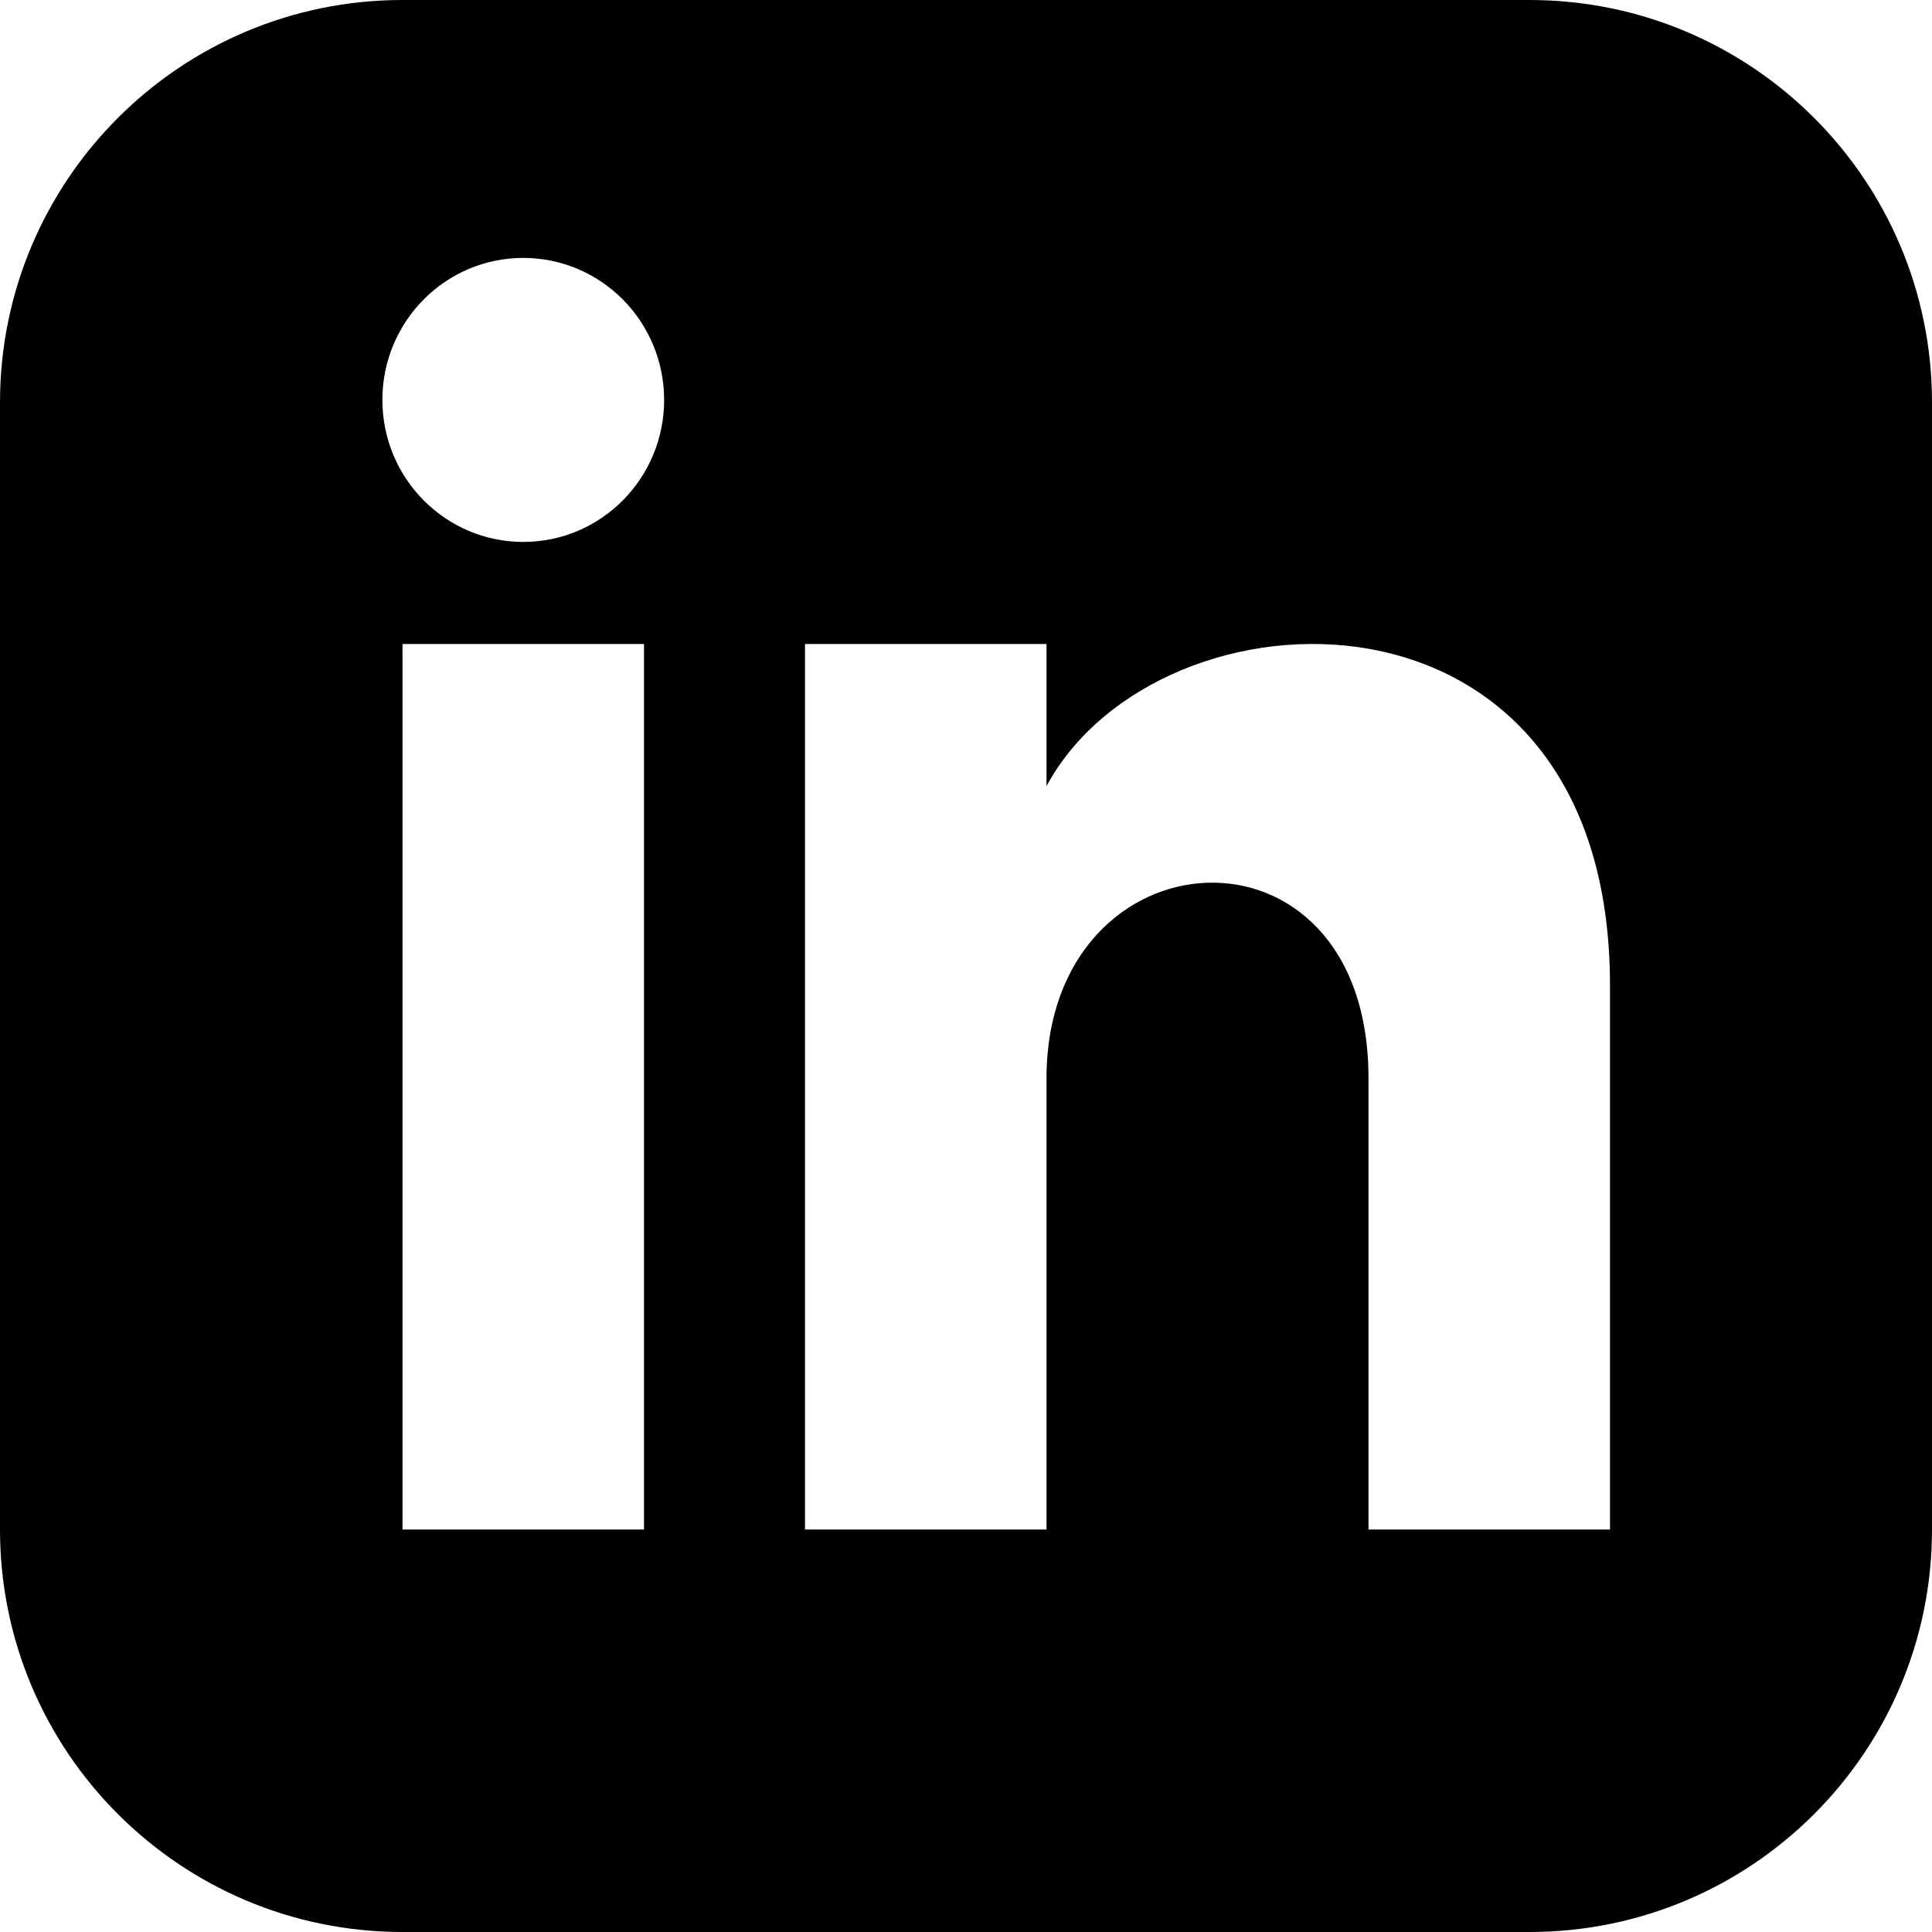
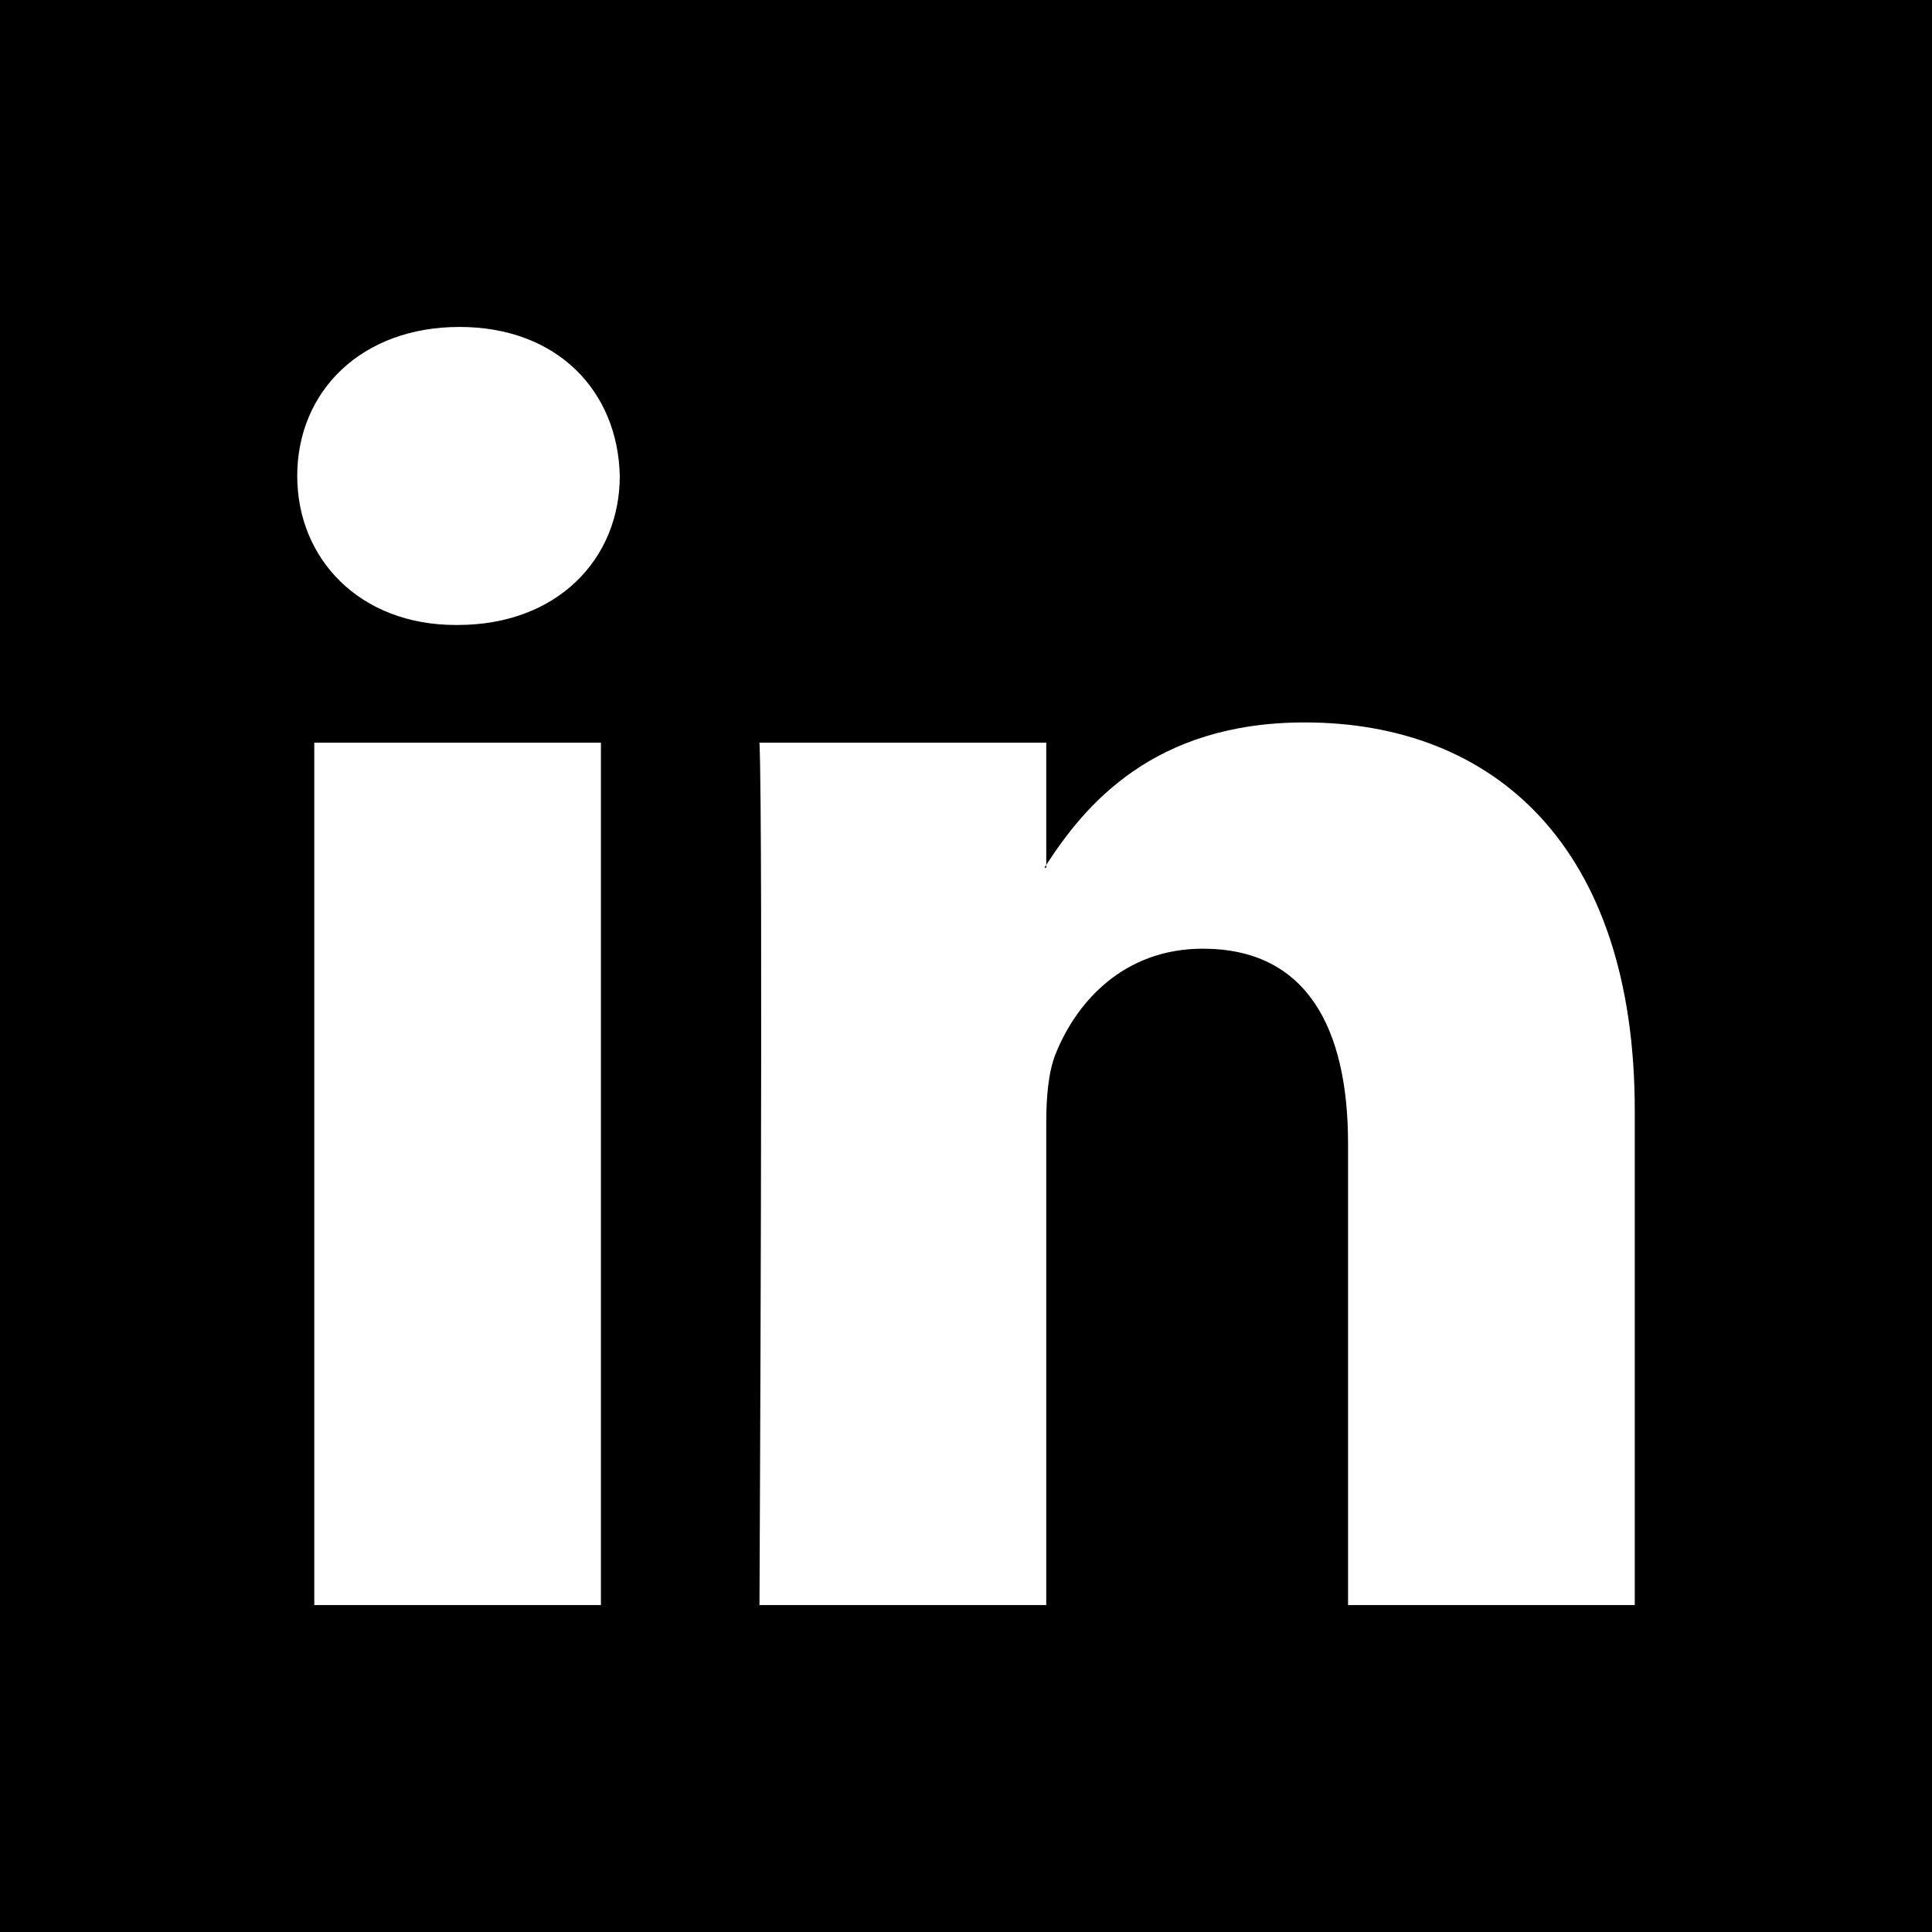
- <svg xmlns="http://www.w3.org/2000/svg" width="24" height="24" viewBox="0 0 24 24">
-   <path d="M19 0h-14c-2.761 0-5 2.239-5 5v14c0 2.761 2.239 5 5 5h14c2.762 0 5-2.239 5-5v-14c0-2.761-2.238-5-5-5zm-11 19h-3v-11h3v11zm-1.5-12.268c-.966 0-1.75-.79-1.75-1.764s.784-1.764 1.75-1.764 1.75.79 1.75 1.764-.783 1.764-1.75 1.764zm13.5 12.268h-3v-5.604c0-3.368-4-3.113-4 0v5.604h-3v-11h3v1.765c1.396-2.586 7-2.777 7 2.476v6.759z" />
+ <svg xmlns="http://www.w3.org/2000/svg" version="1.1" id="Layer_1" x="0px" y="0px" viewBox="0 0 455 455" style="enable-background:new 0 0 455 455;" xml:space="preserve">
+   <g>
+     <path style="fill-rule:evenodd;clip-rule:evenodd;" d="M246.4,204.35v-0.665c-0.136,0.223-0.324,0.446-0.442,0.665H246.4z" />
+     <path style="fill-rule:evenodd;clip-rule:evenodd;" d="M0,0v455h455V0H0z M141.522,378.002H74.016V174.906h67.506V378.002z    M107.769,147.186h-0.446C84.678,147.186,70,131.585,70,112.085c0-19.928,15.107-35.087,38.211-35.087   c23.109,0,37.31,15.159,37.752,35.087C145.963,131.585,131.32,147.186,107.769,147.186z M385,378.002h-67.524V269.345   c0-27.291-9.756-45.92-34.195-45.92c-18.664,0-29.755,12.543-34.641,24.693c-1.776,4.34-2.24,10.373-2.24,16.459v113.426h-67.537   c0,0,0.905-184.043,0-203.096H246.4v28.779c8.973-13.807,24.986-33.547,60.856-33.547c44.437,0,77.744,29.02,77.744,91.398V378.002   z" />
+   </g>
+   <g>
+ </g>
+   <g>
+ </g>
+   <g>
+ </g>
+   <g>
+ </g>
+   <g>
+ </g>
+   <g>
+ </g>
+   <g>
+ </g>
+   <g>
+ </g>
+   <g>
+ </g>
+   <g>
+ </g>
+   <g>
+ </g>
+   <g>
+ </g>
+   <g>
+ </g>
+   <g>
+ </g>
+   <g>
+ </g>
</svg>
